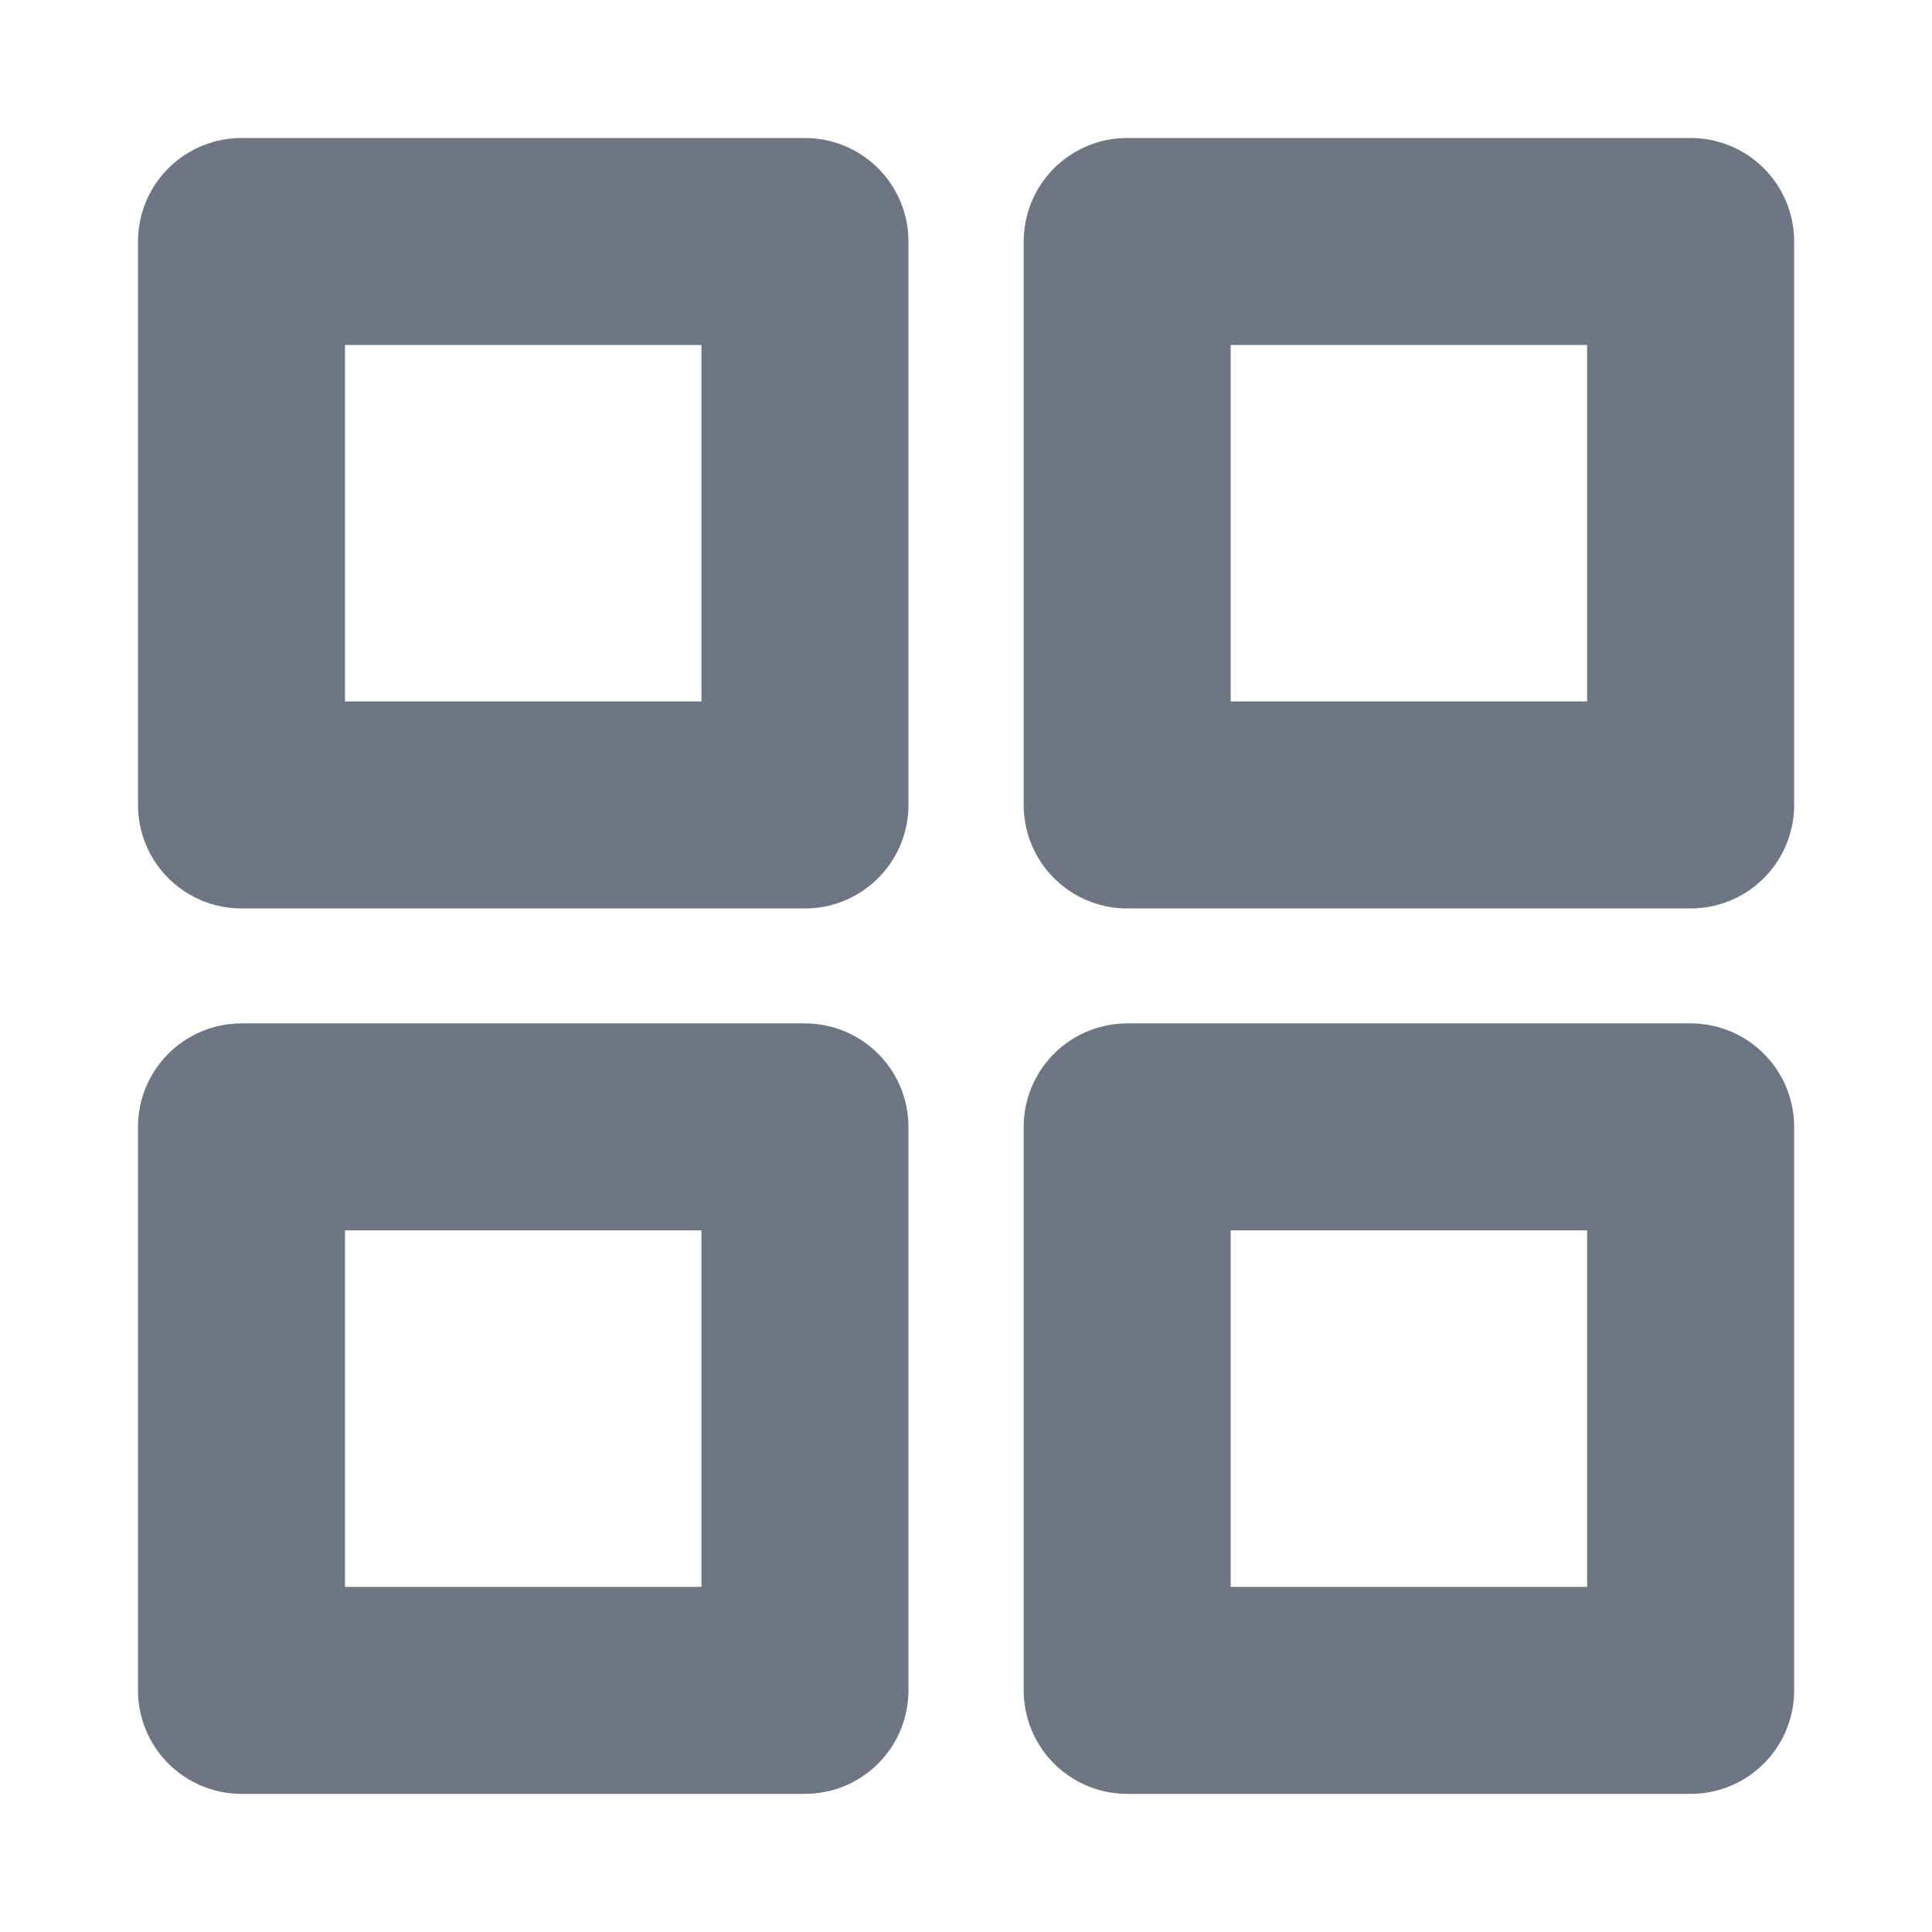
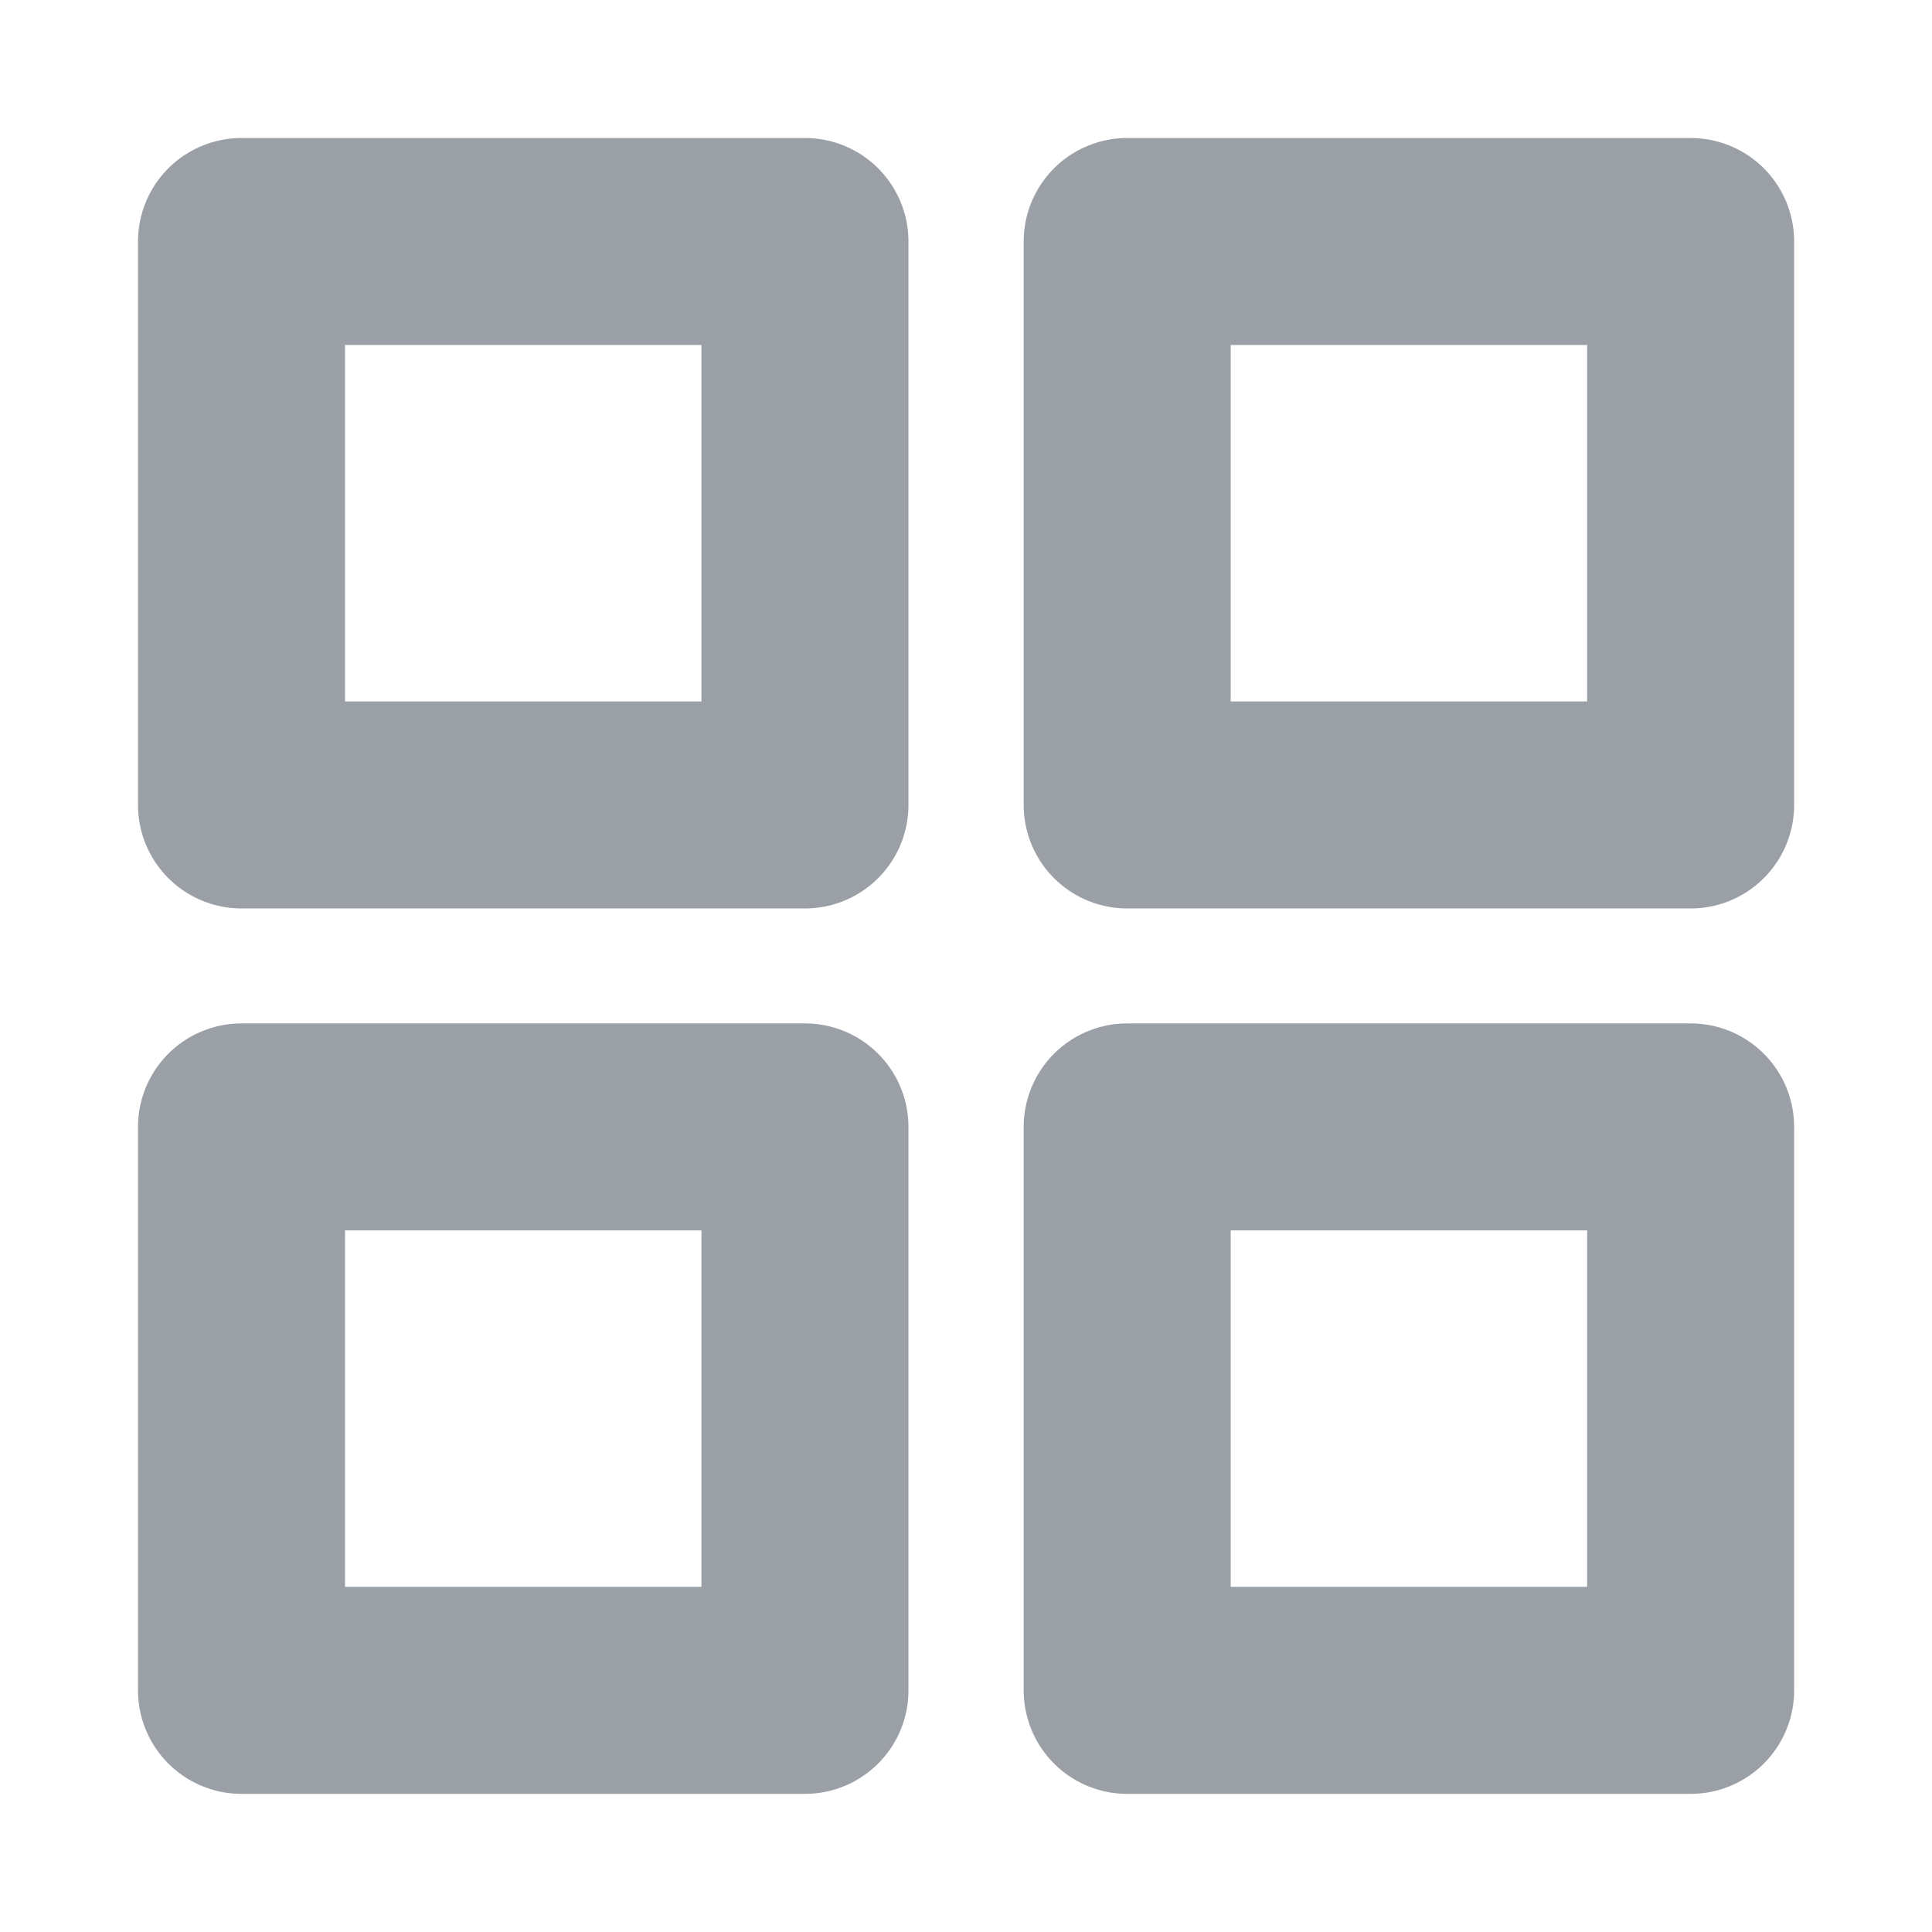
<svg xmlns="http://www.w3.org/2000/svg" width="14" height="14" viewBox="0 0 14 14" fill="none">
-   <path d="M5.833 1.75H1.75V5.833H5.833V1.75Z" stroke="#6E7684" stroke-width="1.5" stroke-linecap="round" stroke-linejoin="round" />
-   <path d="M12.251 1.75H8.168V5.833H12.251V1.75Z" stroke="#6E7684" stroke-width="1.5" stroke-linecap="round" stroke-linejoin="round" />
-   <path d="M12.251 8.166H8.168V12.249H12.251V8.166Z" stroke="#6E7684" stroke-width="1.5" stroke-linecap="round" stroke-linejoin="round" />
-   <path d="M5.833 8.166H1.75V12.249H5.833V8.166Z" stroke="#6E7684" stroke-width="1.5" stroke-linecap="round" stroke-linejoin="round" />
+   <path d="M5.833 1.75H1.75V5.833H5.833V1.75Z" stroke="#9AA0A6" stroke-width="1.5" stroke-linecap="round" stroke-linejoin="round" />
+   <path d="M12.251 1.75H8.168V5.833H12.251V1.75Z" stroke="#9AA0A6" stroke-width="1.5" stroke-linecap="round" stroke-linejoin="round" />
+   <path d="M12.251 8.166H8.168V12.249H12.251V8.166Z" stroke="#9AA0A6" stroke-width="1.5" stroke-linecap="round" stroke-linejoin="round" />
+   <path d="M5.833 8.166H1.75V12.249H5.833V8.166Z" stroke="#9AA0A6" stroke-width="1.5" stroke-linecap="round" stroke-linejoin="round" />
</svg>
